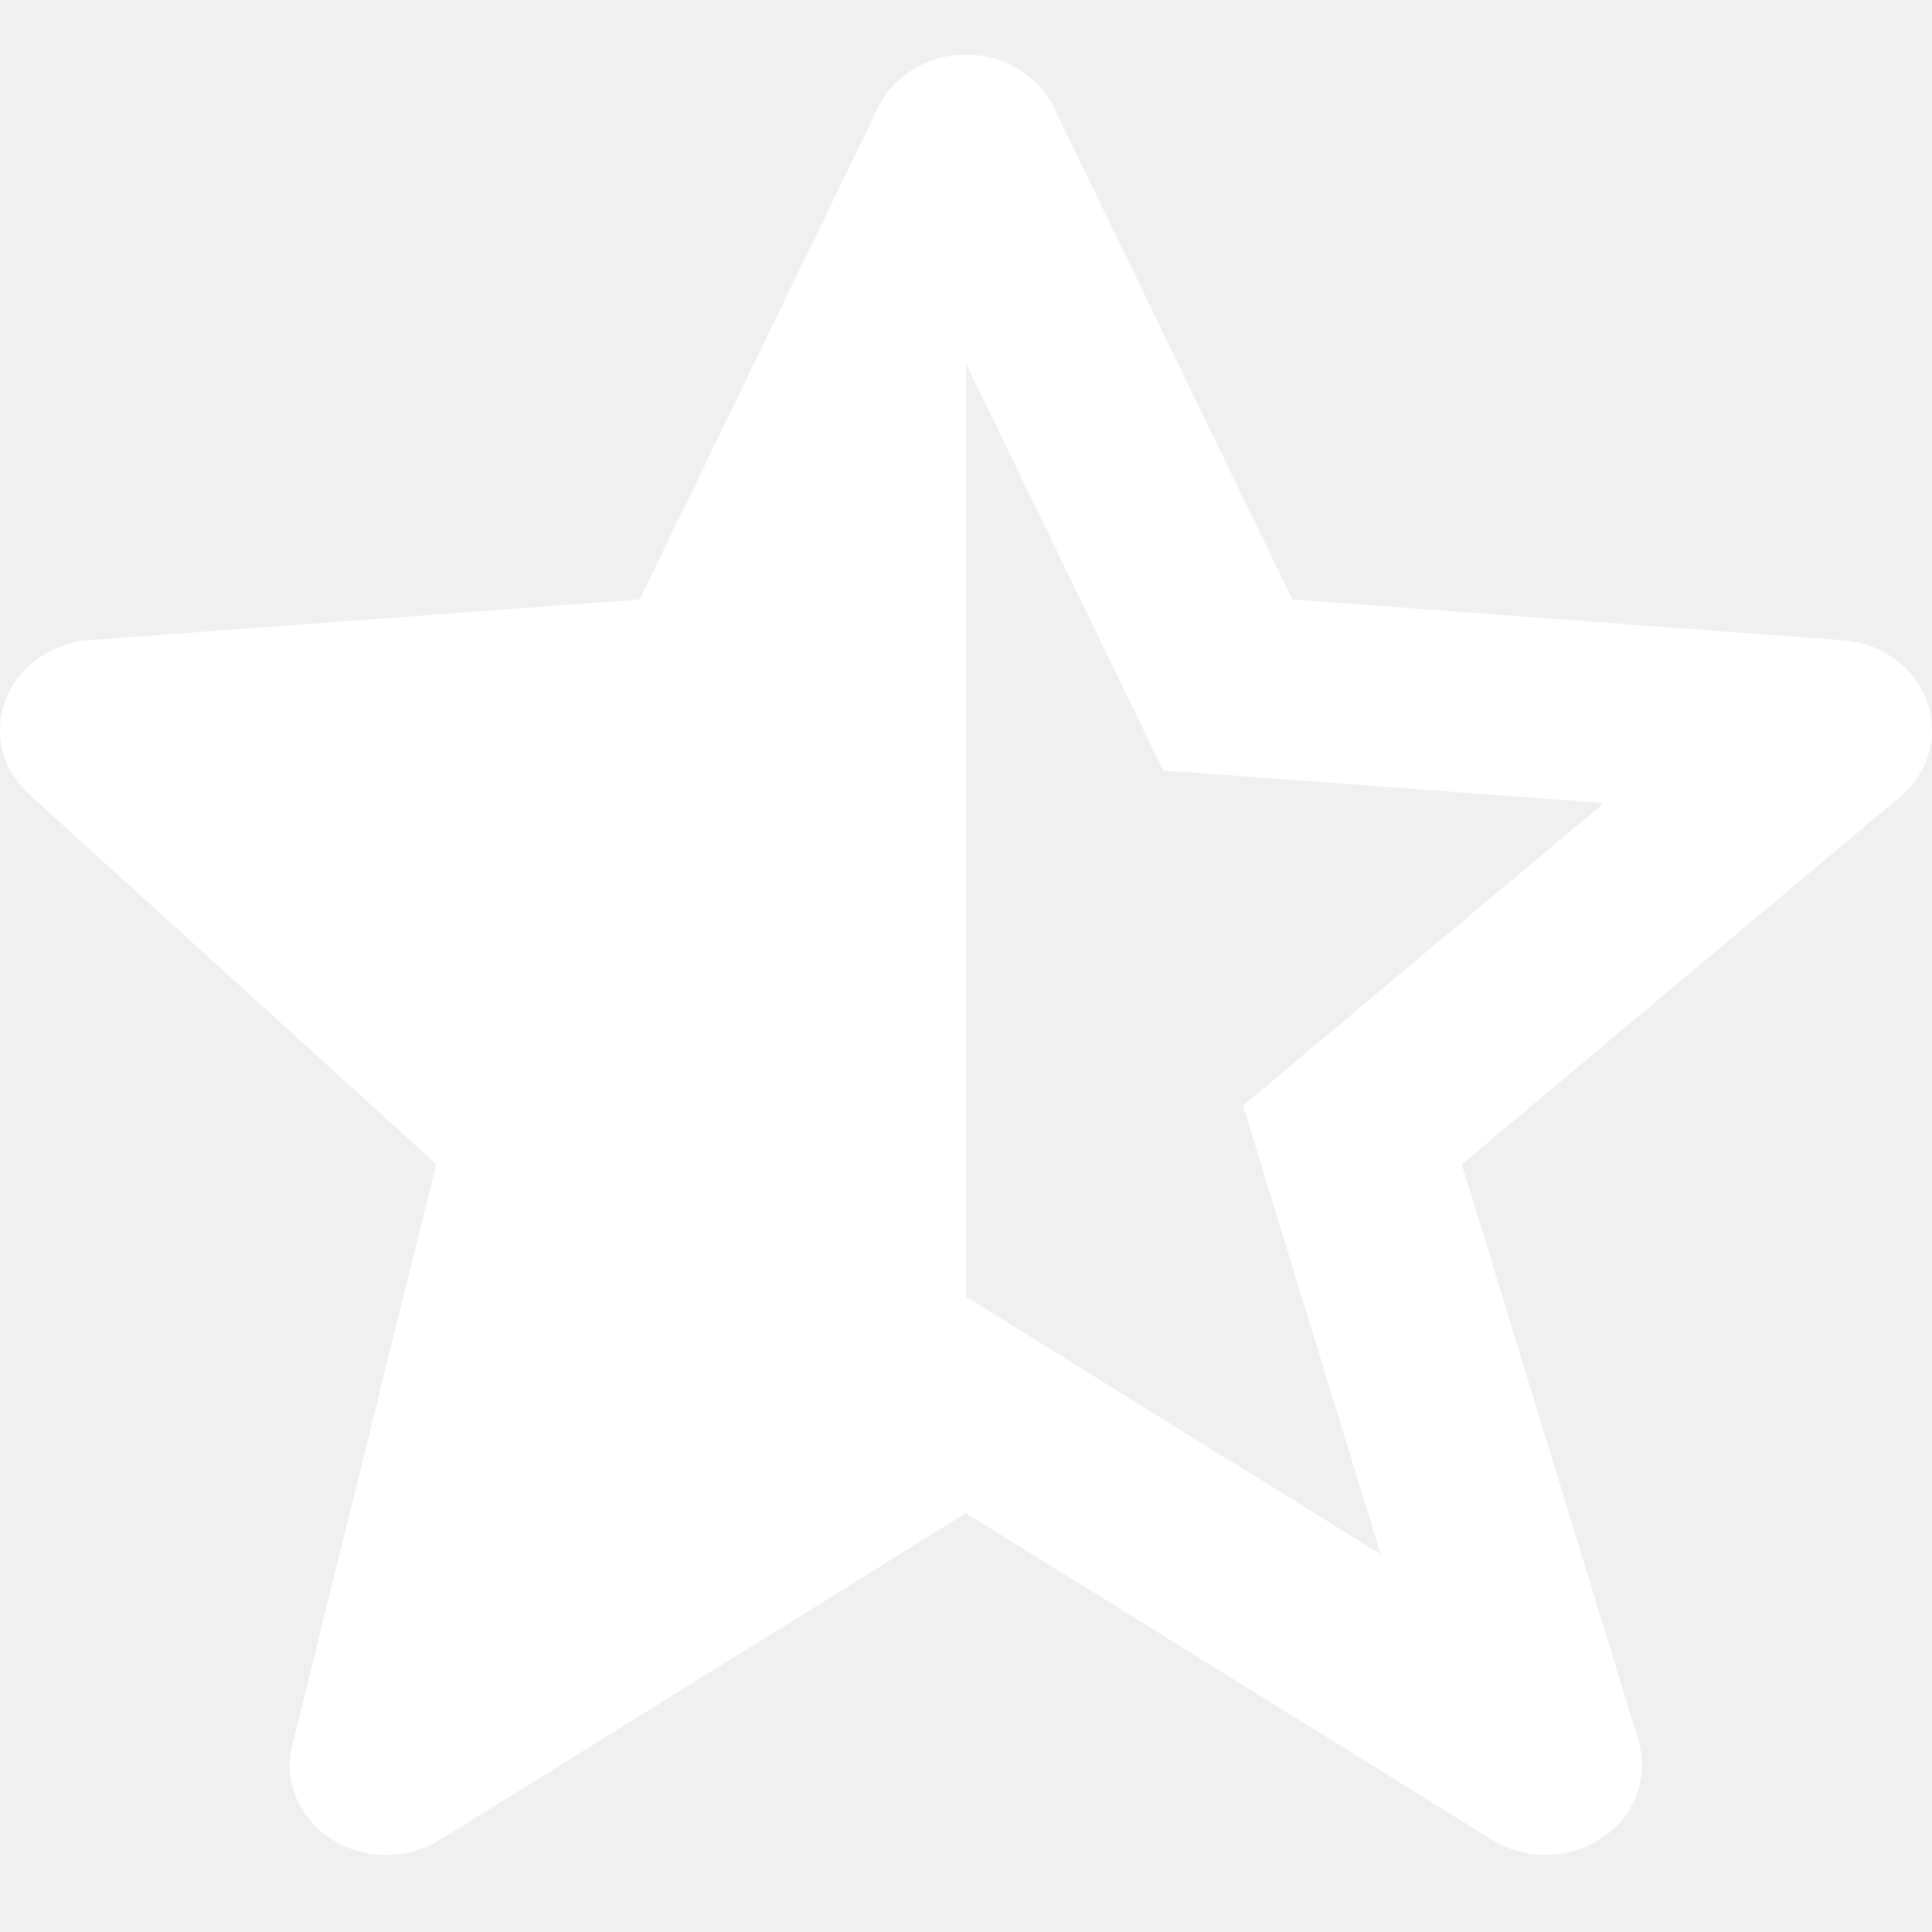
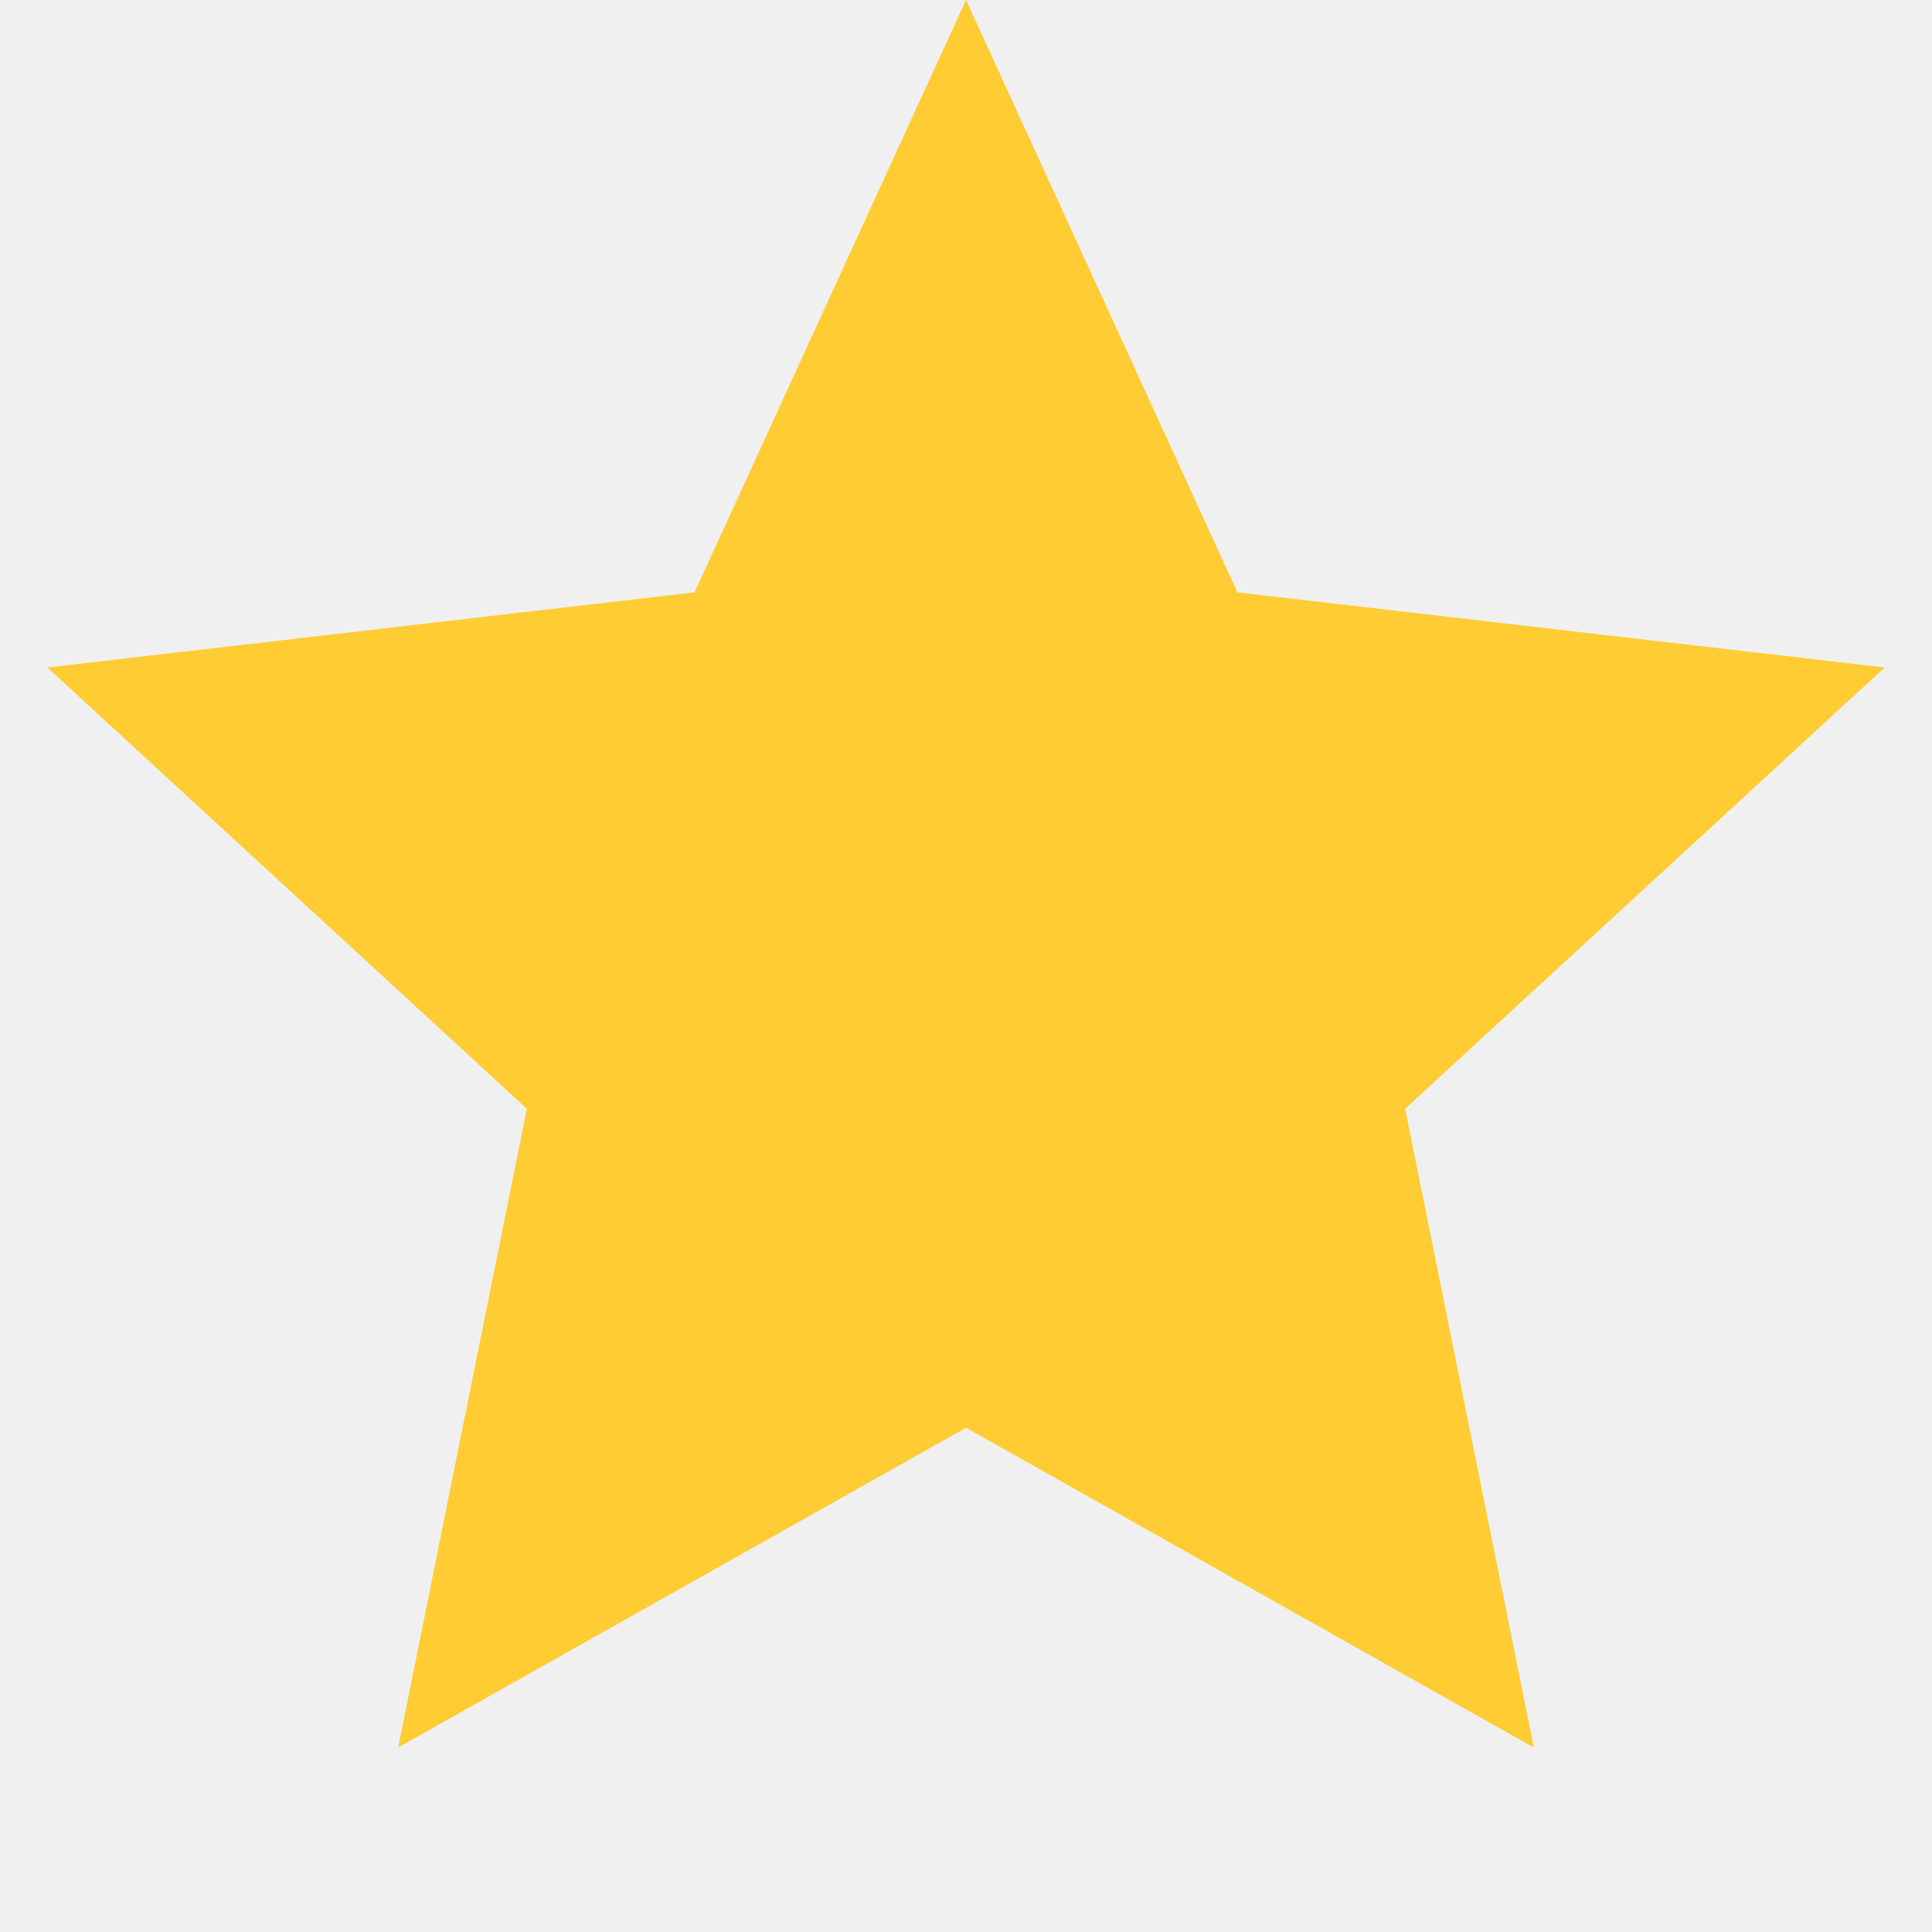
- <svg xmlns="http://www.w3.org/2000/svg" width="14" height="14" viewBox="0 0 14 14" fill="none">
-   <path d="M2.118 12.643C2.094 12.739 2.093 12.838 2.116 12.934C2.139 13.03 2.186 13.12 2.251 13.196C2.317 13.273 2.4 13.335 2.495 13.378C2.59 13.42 2.695 13.442 2.8 13.442C2.938 13.442 3.073 13.404 3.189 13.332L7 10.965L10.812 13.332C10.931 13.406 11.071 13.444 11.214 13.441C11.358 13.438 11.496 13.395 11.612 13.316C11.728 13.238 11.815 13.128 11.861 13.002C11.908 12.876 11.912 12.739 11.873 12.611L10.593 8.437L13.768 5.775C13.87 5.689 13.943 5.578 13.977 5.455C14.012 5.331 14.007 5.201 13.963 5.08C13.919 4.96 13.838 4.854 13.73 4.775C13.622 4.697 13.492 4.65 13.355 4.64L9.365 4.344L7.638 0.782C7.583 0.667 7.493 0.57 7.38 0.501C7.267 0.433 7.135 0.397 7 0.396C6.865 0.396 6.733 0.433 6.62 0.501C6.507 0.569 6.417 0.667 6.362 0.781L4.635 4.344L0.645 4.639C0.511 4.649 0.382 4.695 0.276 4.771C0.169 4.847 0.087 4.95 0.042 5.068C-0.004 5.185 -0.012 5.313 0.018 5.435C0.048 5.557 0.115 5.669 0.211 5.756L3.161 8.435L2.118 12.643ZM7 2.634L8.429 5.583L8.841 5.613H8.842L11.622 5.819L9.332 7.739L9.332 7.74L9.008 8.012L9.127 8.401V8.403L10.005 11.263L7 9.397V2.634Z" fill="white" />
+ <svg xmlns="http://www.w3.org/2000/svg" width="10" height="10" viewBox="0 0 10 10" fill="none">
+   <path d="M5 0L6.405 3.066L9.755 3.455L7.273 5.739L7.939 9.045L5 7.39L2.061 9.045L2.727 5.739L0.245 3.455L3.595 3.066L5 0Z" fill="#FFCC33" />
</svg>
